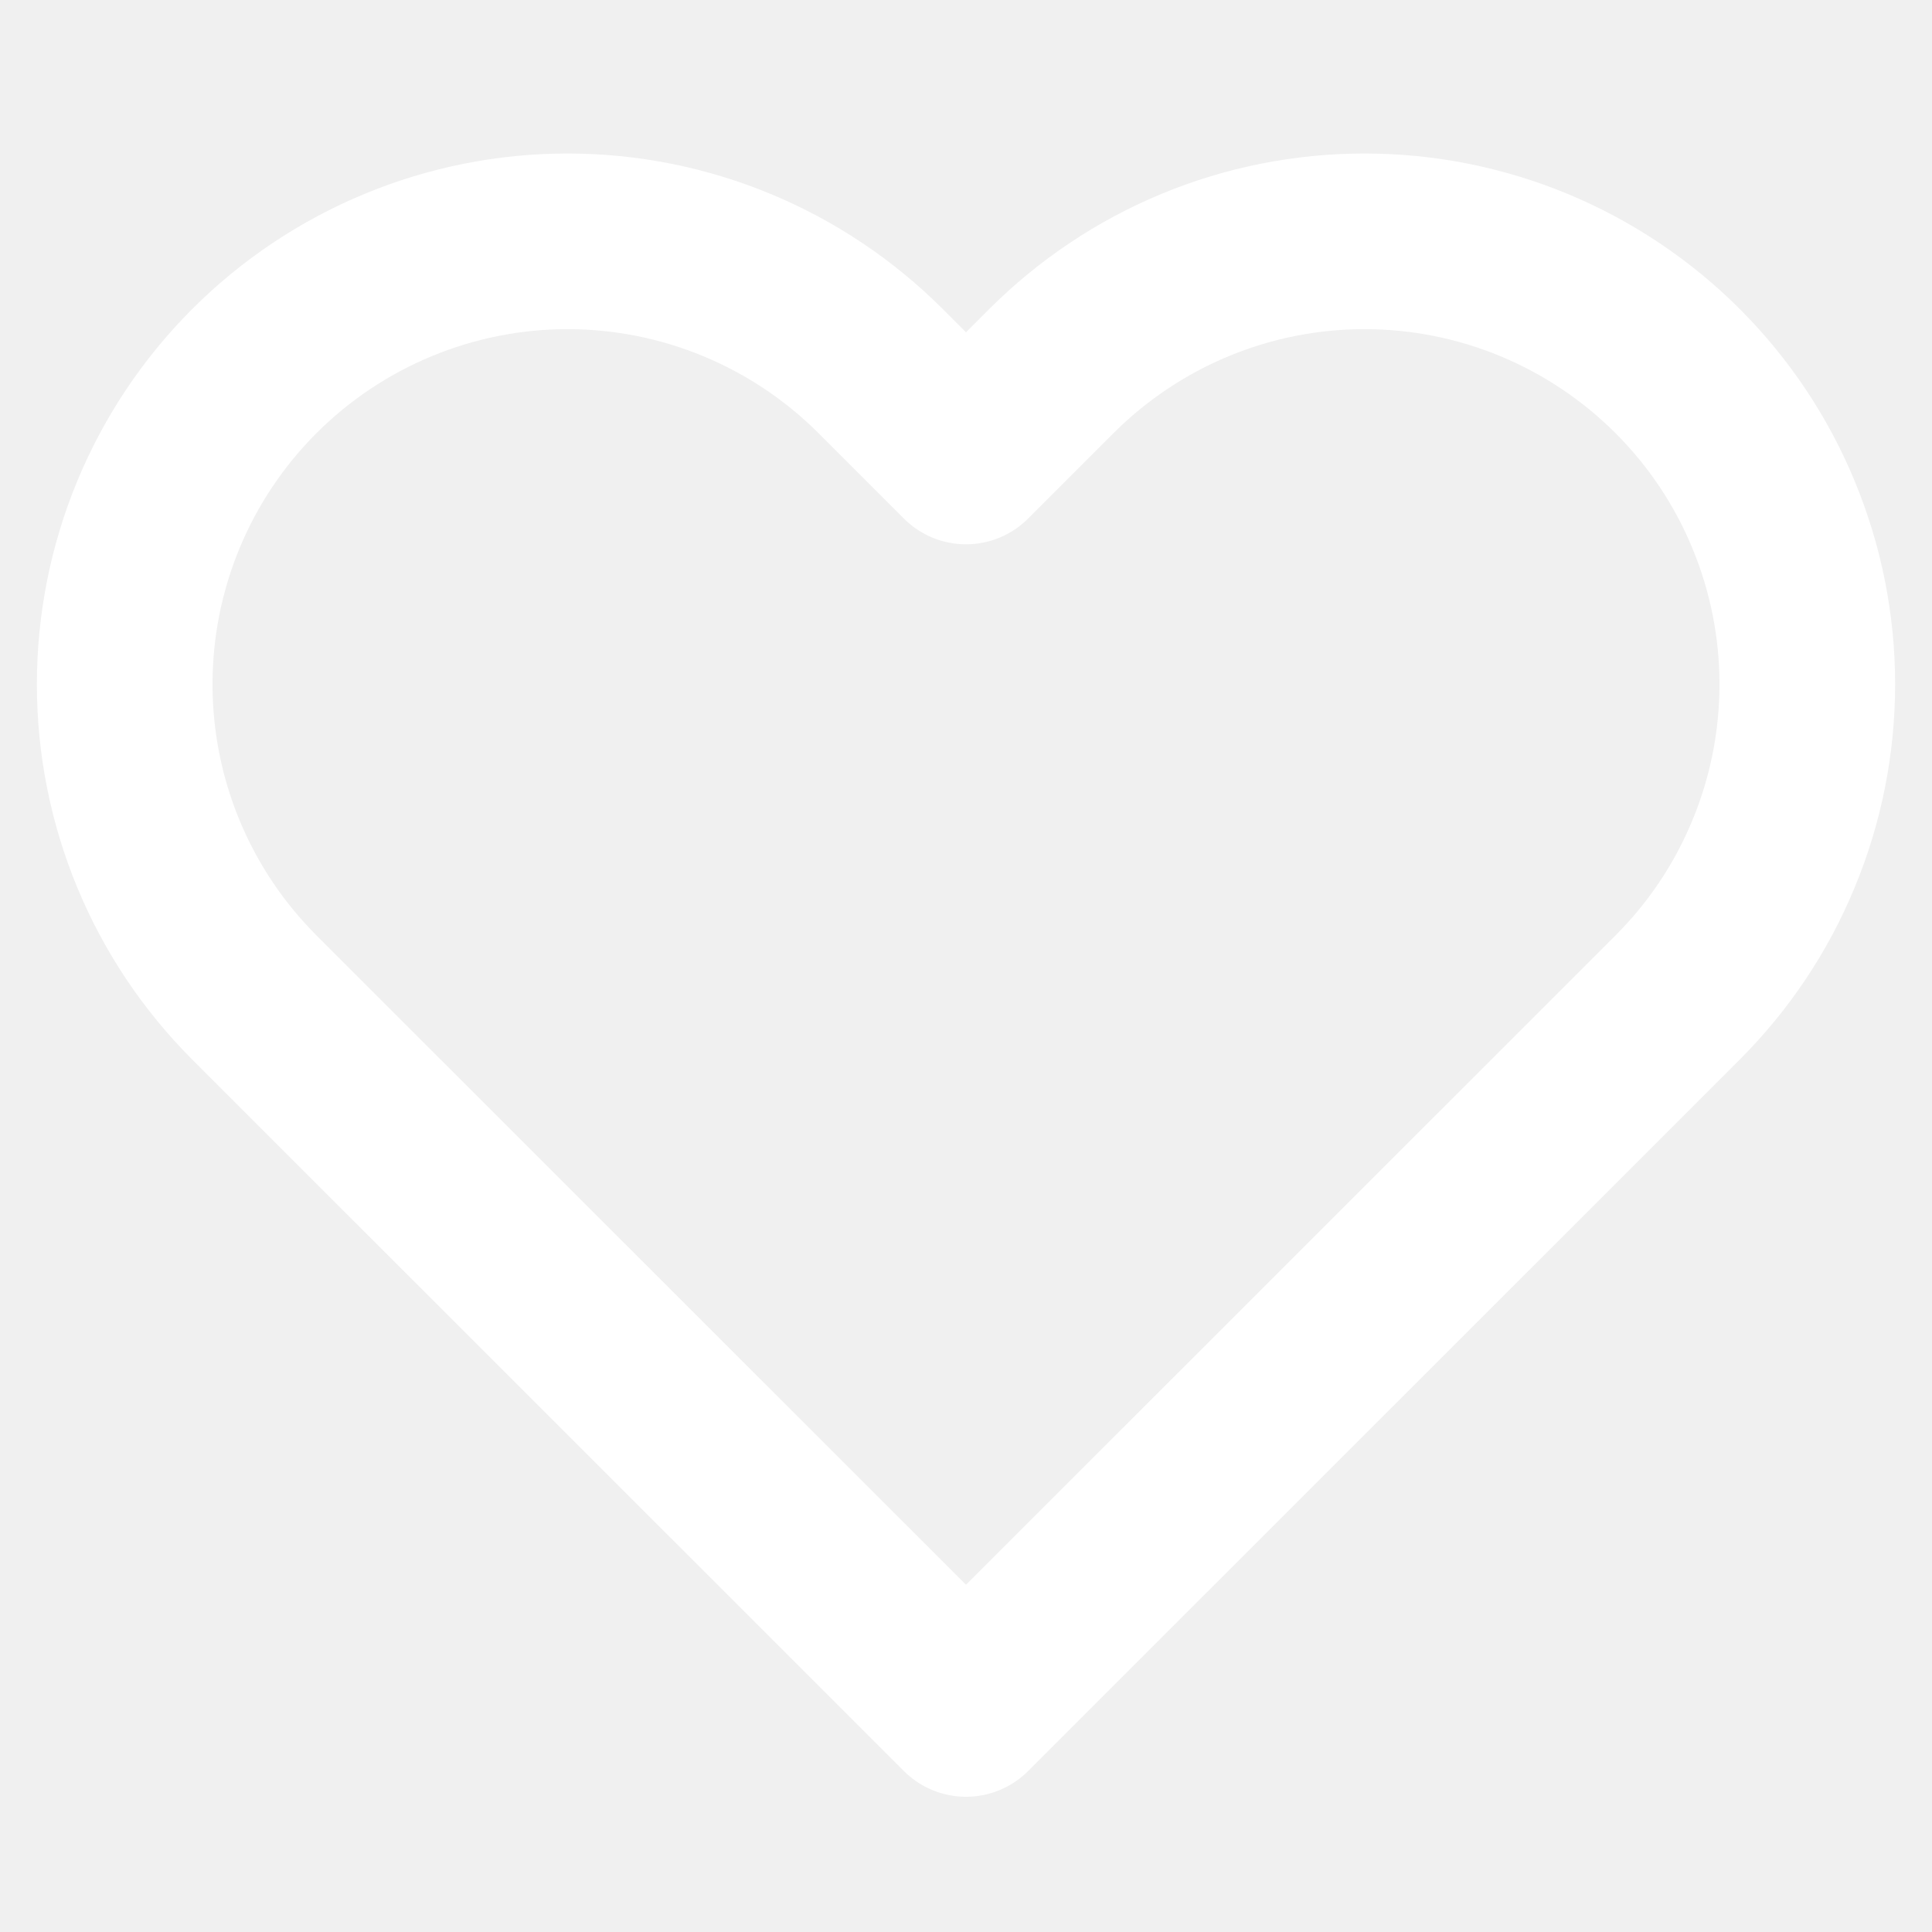
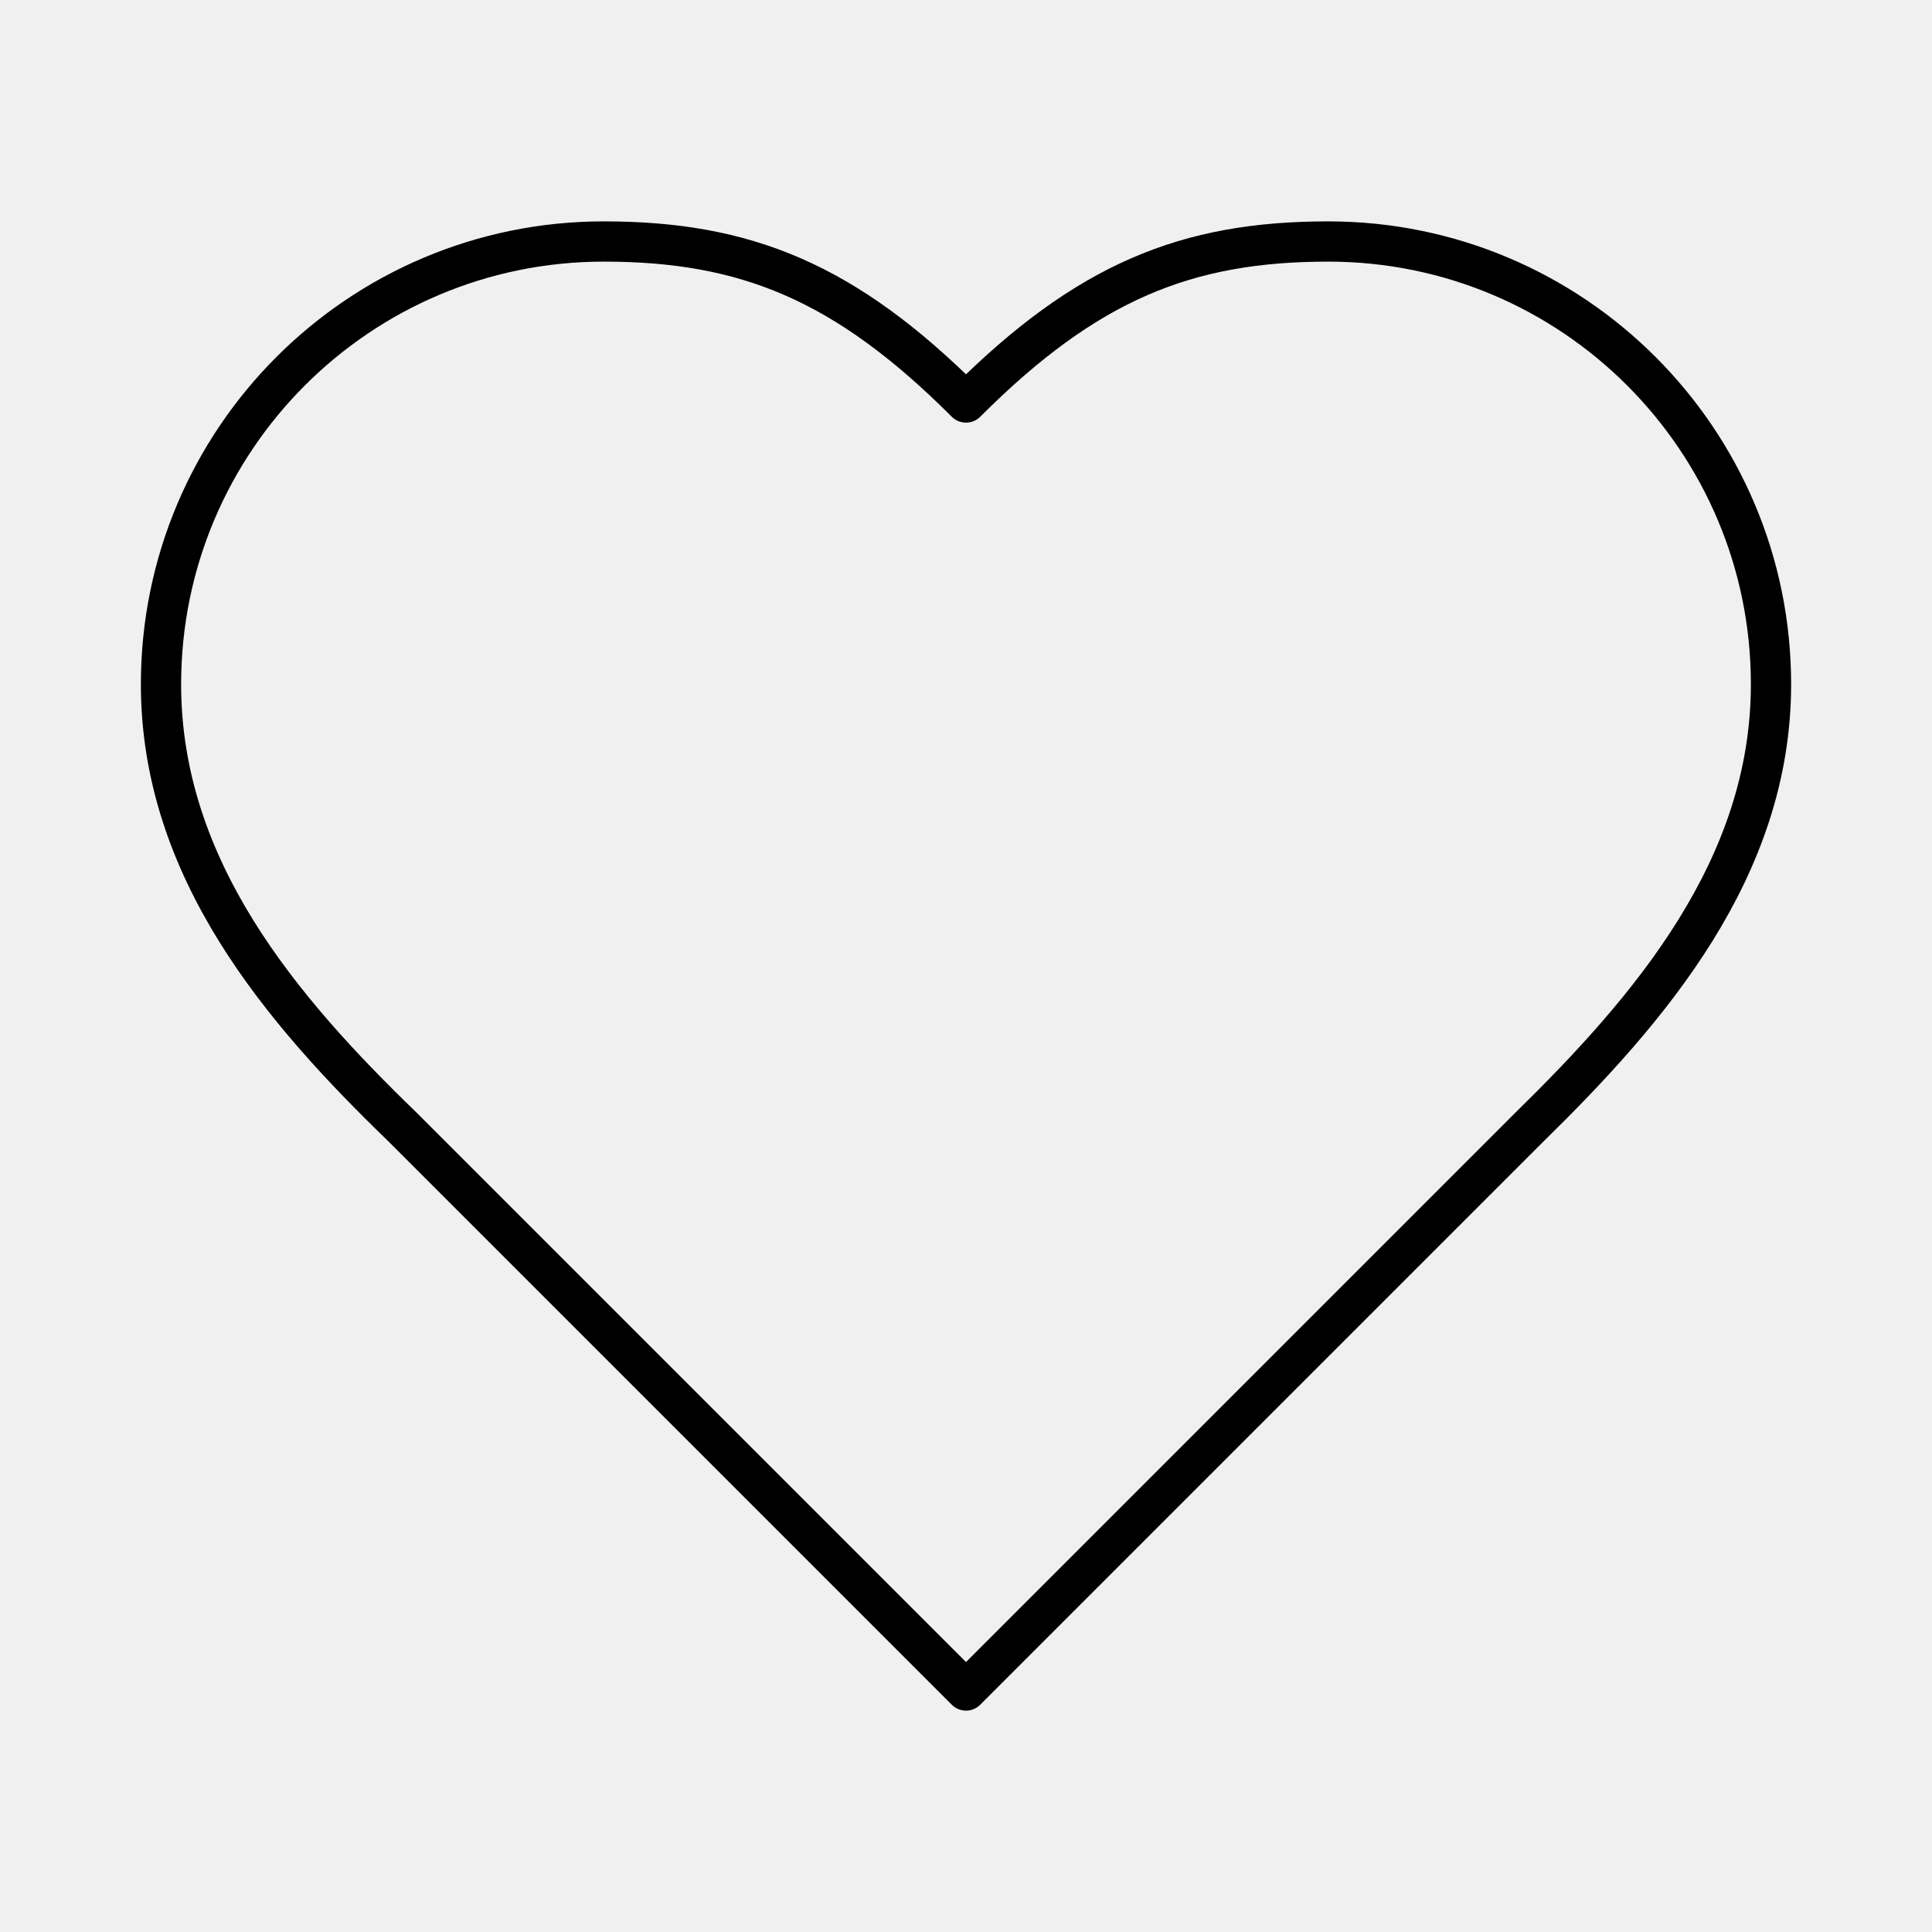
- <svg xmlns="http://www.w3.org/2000/svg" width="11" height="11" viewBox="0 0 11 11" fill="none">
-   <g clip-path="url(#clip0_271_308)">
-     <path d="M9.552 2.113C9.318 1.879 9.04 1.693 8.734 1.566C8.428 1.439 8.1 1.374 7.769 1.374C7.438 1.374 7.11 1.439 6.804 1.566C6.498 1.693 6.22 1.879 5.986 2.113L5.5 2.599L5.014 2.113C4.541 1.64 3.9 1.374 3.231 1.374C2.563 1.374 1.921 1.64 1.448 2.113C0.975 2.586 0.71 3.227 0.71 3.896C0.71 4.565 0.975 5.206 1.448 5.679L1.934 6.165L5.5 9.73L9.066 6.165L9.552 5.679C9.786 5.445 9.972 5.167 10.098 4.861C10.225 4.555 10.29 4.227 10.29 3.896C10.29 3.565 10.225 3.237 10.098 2.931C9.972 2.625 9.786 2.347 9.552 2.113V2.113Z" stroke="white" stroke-linecap="round" stroke-linejoin="round" />
-   </g>
-   <defs>
-     <clipPath id="clip0_271_308">
-       <rect width="11" height="11" fill="white" />
-     </clipPath>
-   </defs>
+ <svg xmlns="http://www.w3.org/2000/svg" width="24" height="24" viewBox="0 0 24 24" fill="none" stroke="currentColor" stroke-width="0.5" stroke-linecap="round" stroke-linejoin="round" class="lucide lucide-heart-icon lucide-heart">
+   <path d="M19 14c1.49-1.46 3-3.21 3-5.5A5.5 5.5 0 0 0 16.5 3c-1.76 0-3 .5-4.5 2-1.5-1.5-2.74-2-4.5-2A5.5 5.5 0 0 0 2 8.5c0 2.3 1.5 4.05 3 5.5l7 7Z" />
</svg>
